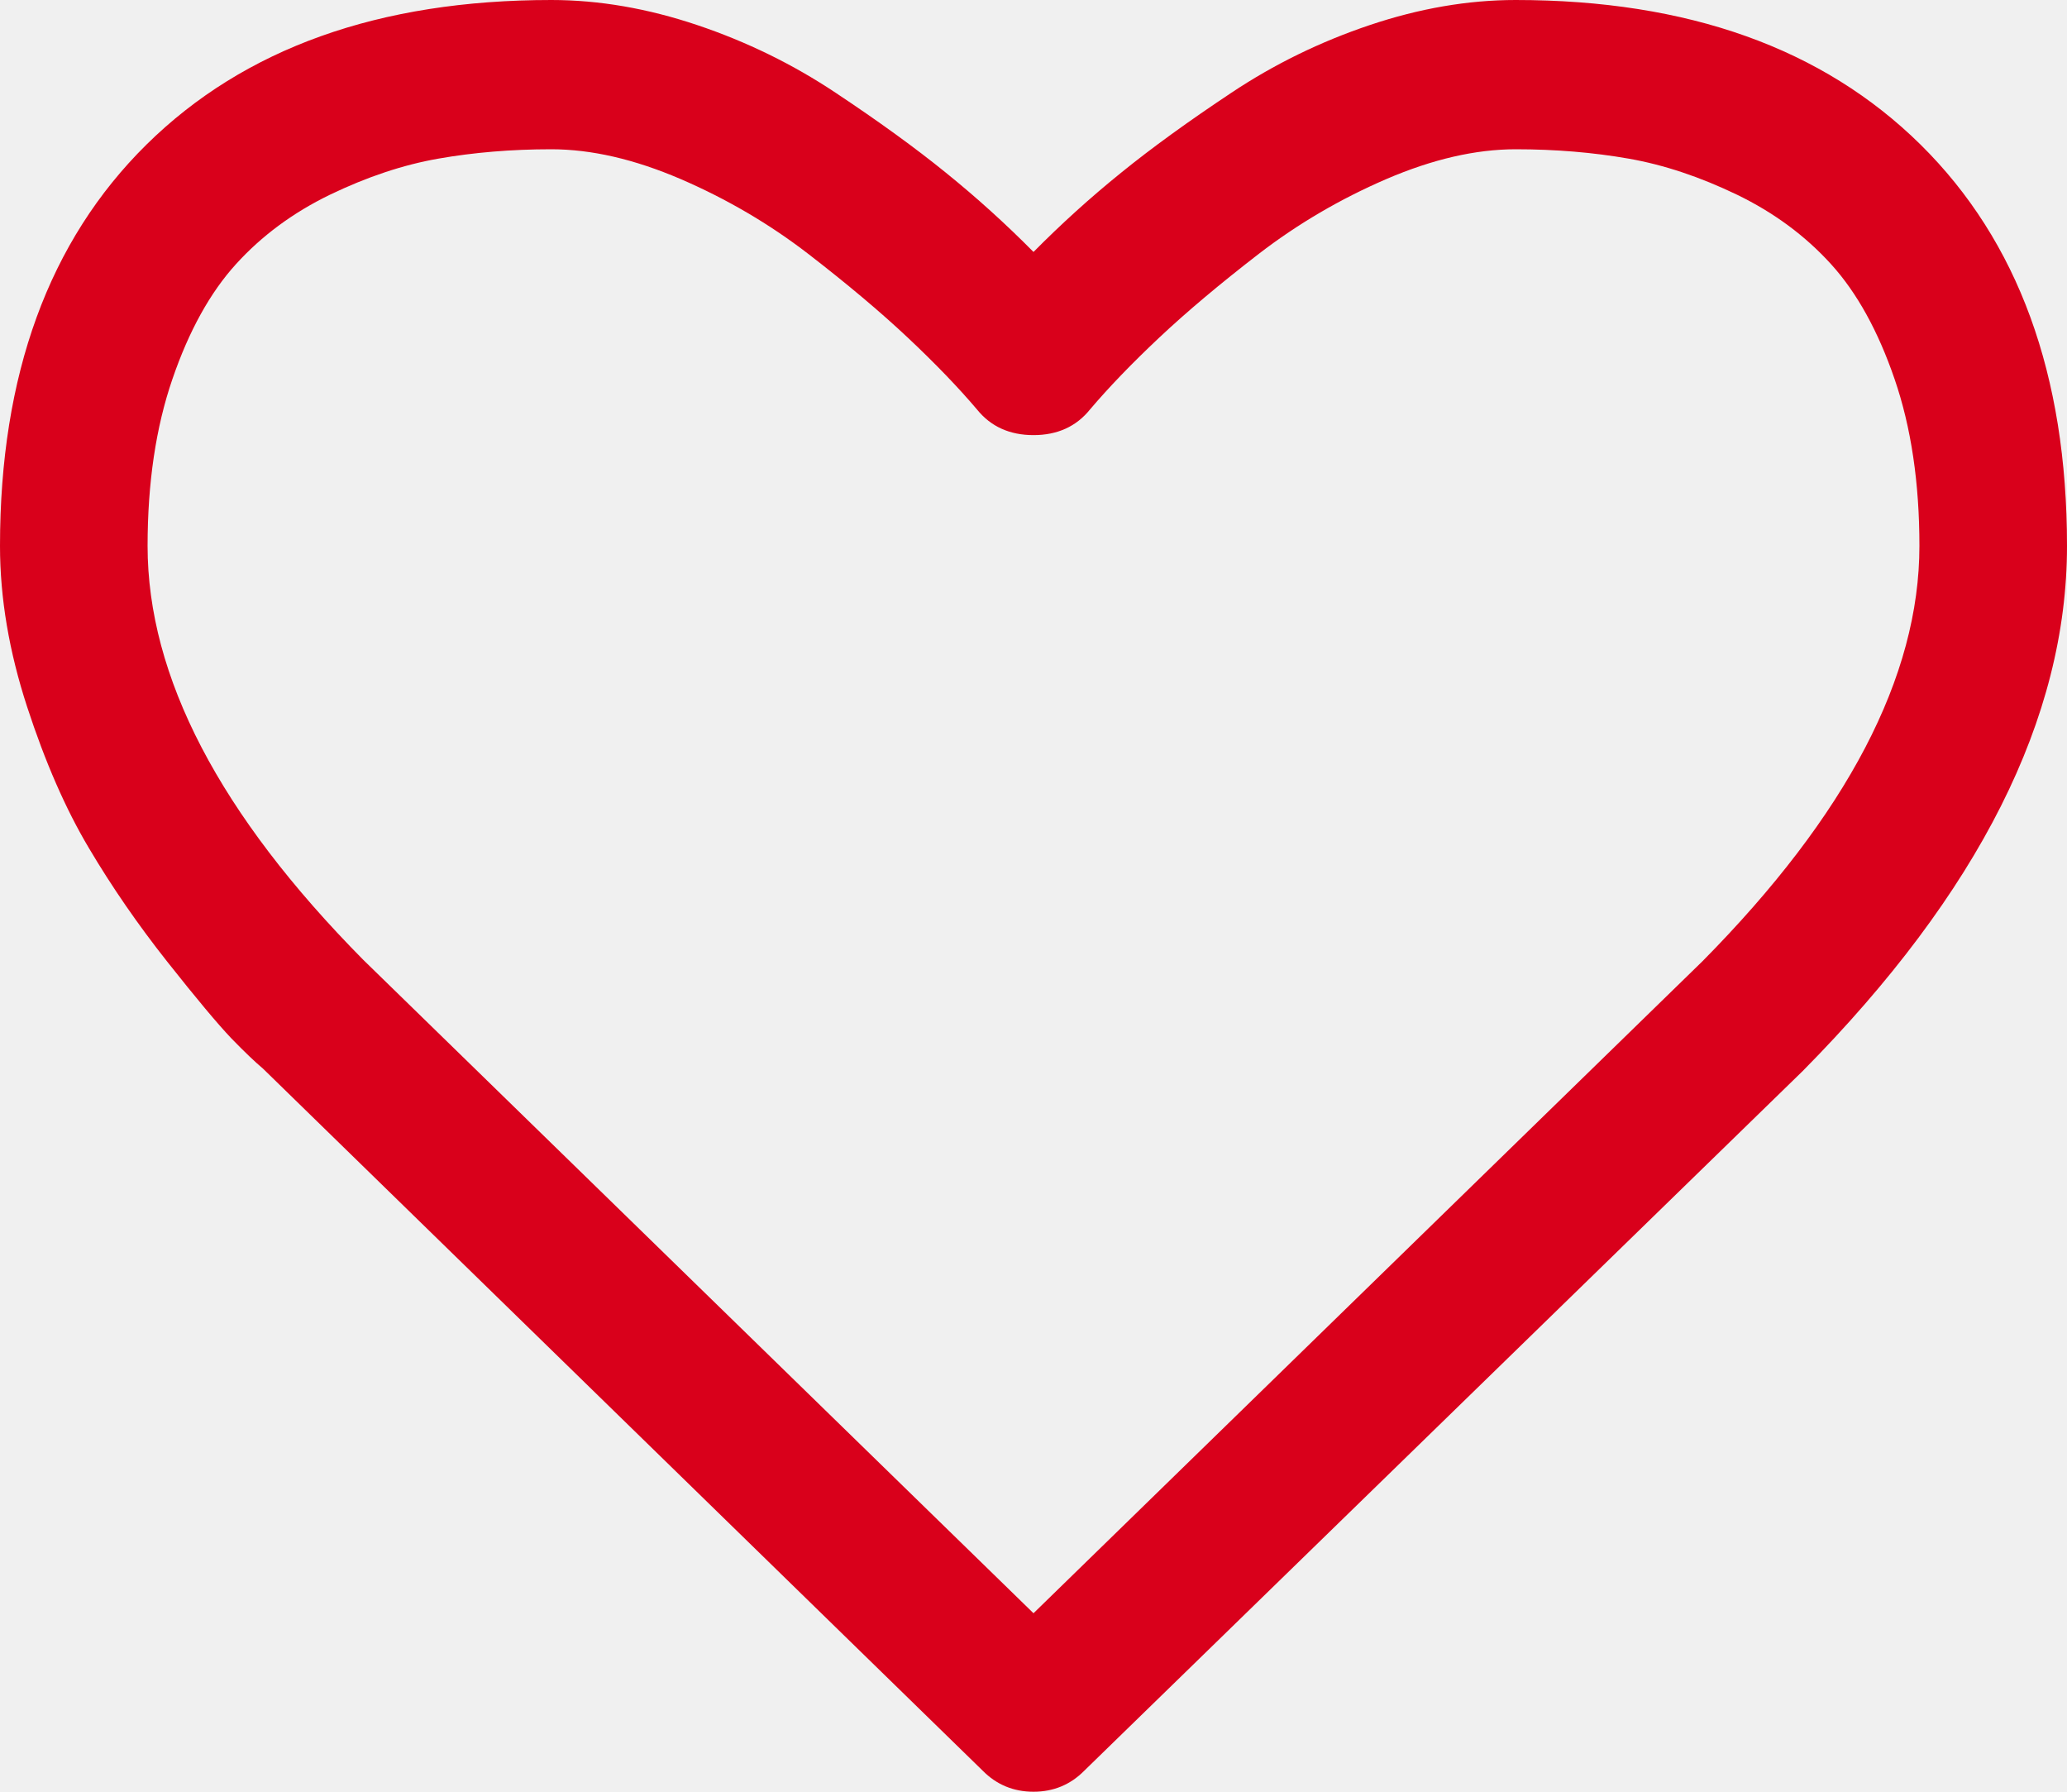
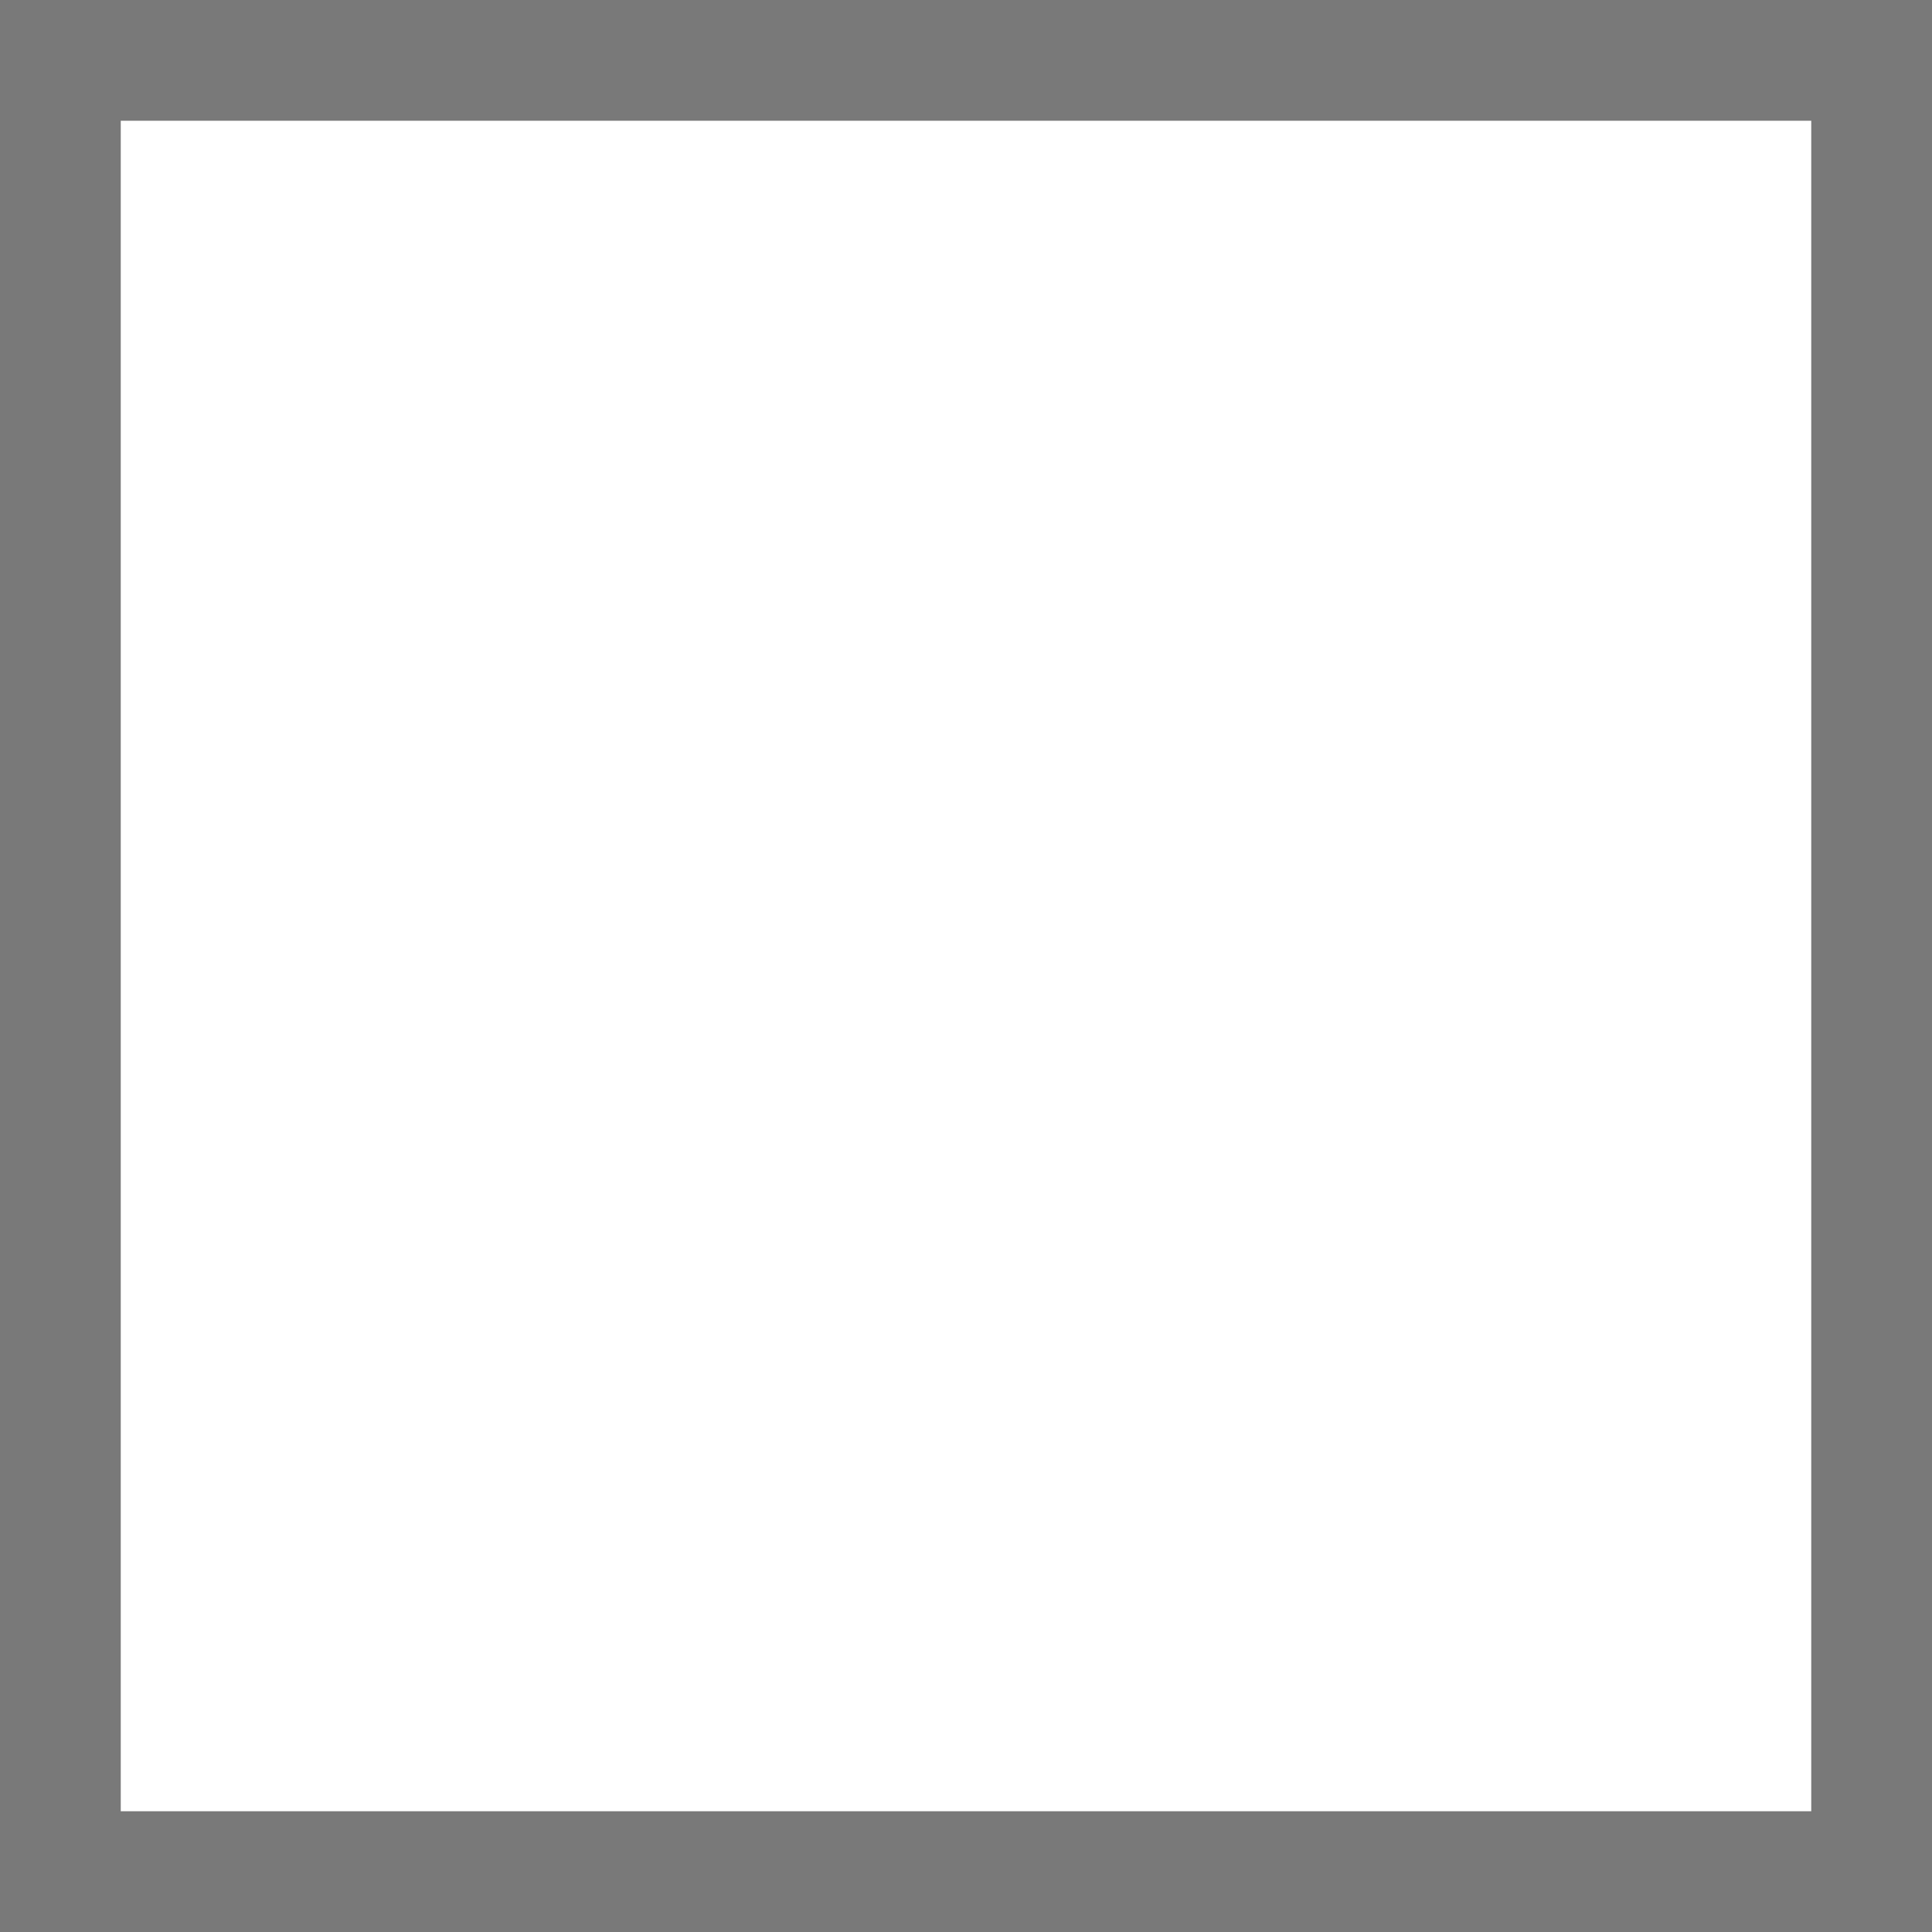
- <svg xmlns="http://www.w3.org/2000/svg" version="1.1" width="15px" height="13px">
-   <g>
-     <path d="M 12.355 6.974  C 13.404 5.913  13.929 4.909  13.929 3.961  C 13.929 3.504  13.869 3.1  13.749 2.751  C 13.629 2.401  13.475 2.123  13.288 1.917  C 13.101 1.711  12.874 1.543  12.606 1.413  C 12.338 1.284  12.076 1.196  11.819 1.151  C 11.562 1.106  11.289 1.083  10.999 1.083  C 10.709 1.083  10.396 1.155  10.061 1.299  C 9.727 1.443  9.418 1.624  9.136 1.841  C 8.855 2.058  8.613 2.261  8.412 2.45  C 8.211 2.639  8.044 2.813  7.91 2.971  C 7.81 3.095  7.673 3.157  7.5 3.157  C 7.327 3.157  7.19 3.095  7.09 2.971  C 6.956 2.813  6.789 2.639  6.588 2.45  C 6.387 2.261  6.145 2.058  5.864 1.841  C 5.582 1.624  5.273 1.443  4.939 1.299  C 4.604 1.155  4.291 1.083  4.001 1.083  C 3.711 1.083  3.438 1.106  3.181 1.151  C 2.924 1.196  2.662 1.284  2.394 1.413  C 2.126 1.543  1.899 1.711  1.712 1.917  C 1.525 2.123  1.371 2.401  1.251 2.751  C 1.131 3.1  1.071 3.504  1.071 3.961  C 1.071 4.909  1.593 5.91  2.637 6.965  L 7.5 11.705  L 12.355 6.974  Z M 13.937 1.049  C 14.646 1.749  15 2.72  15 3.961  C 15 5.208  14.361 6.477  13.083 7.77  L 7.868 12.848  C 7.768 12.949  7.645 13  7.5 13  C 7.355 13  7.232 12.949  7.132 12.848  L 1.908 7.753  C 1.853 7.707  1.776 7.634  1.678 7.533  C 1.581 7.431  1.426 7.246  1.214 6.978  C 1.002 6.71  0.812 6.435  0.645 6.153  C 0.477 5.871  0.328 5.53  0.197 5.129  C 0.066 4.728  0 4.339  0 3.961  C 0 2.72  0.354 1.749  1.063 1.049  C 1.772 0.35  2.751 0  4.001 0  C 4.347 0  4.7 0.061  5.06 0.182  C 5.42 0.303  5.755 0.467  6.064 0.673  C 6.374 0.879  6.641 1.072  6.864 1.253  C 7.087 1.433  7.299 1.625  7.5 1.828  C 7.701 1.625  7.913 1.433  8.136 1.253  C 8.359 1.072  8.626 0.879  8.936 0.673  C 9.245 0.467  9.58 0.303  9.94 0.182  C 10.3 0.061  10.653 0  10.999 0  C 12.249 0  13.228 0.35  13.937 1.049  Z " fill-rule="nonzero" fill="#d9001b" stroke="none" />
-   </g>
+ <svg xmlns="http://www.w3.org/2000/svg" version="1.1" width="16px" height="16px" viewBox="16 68  16 16">
+   <path d="M 16.5 68.5  L 31.5 68.5  L 31.5 83.5  L 16.5 83.5  L 16.5 68.5  Z " fill-rule="nonzero" fill="#ffffff" stroke="none" />
+   <path d="M 16.5 68.5  L 31.5 68.5  L 31.5 83.5  L 16.5 83.5  L 16.5 68.5  Z " stroke-width="1" stroke="#797979" fill="none" />
</svg>
